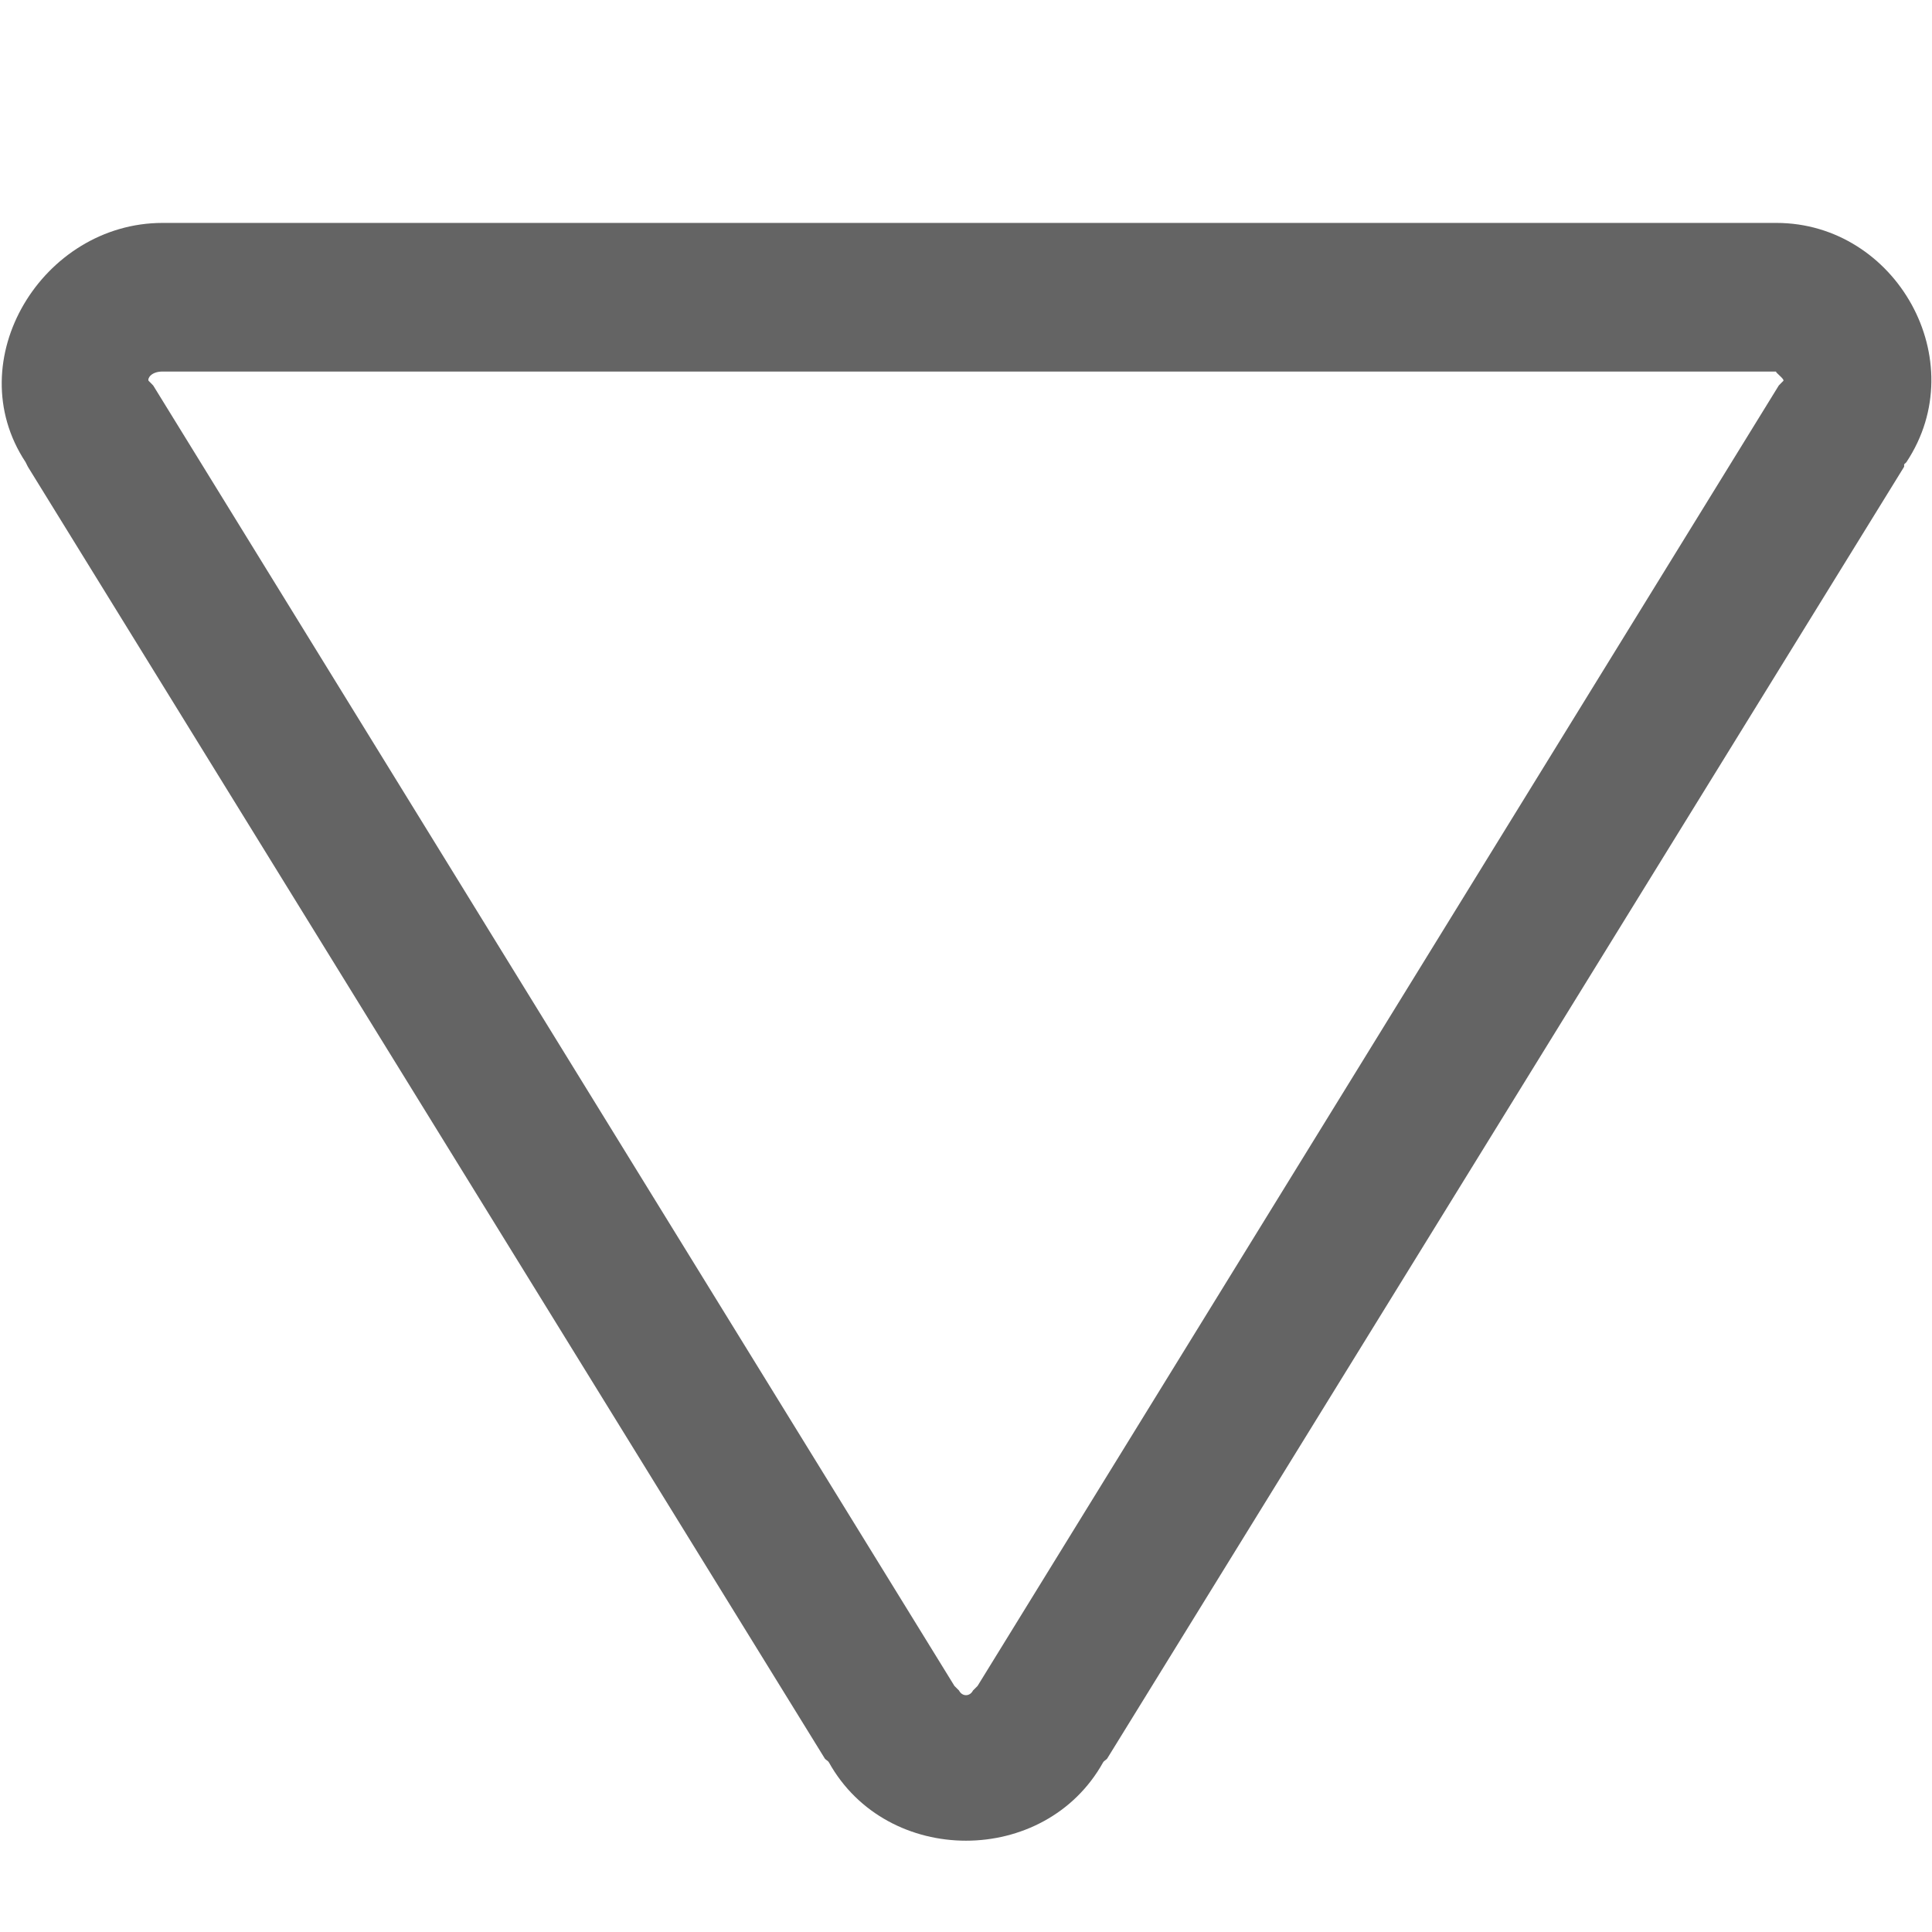
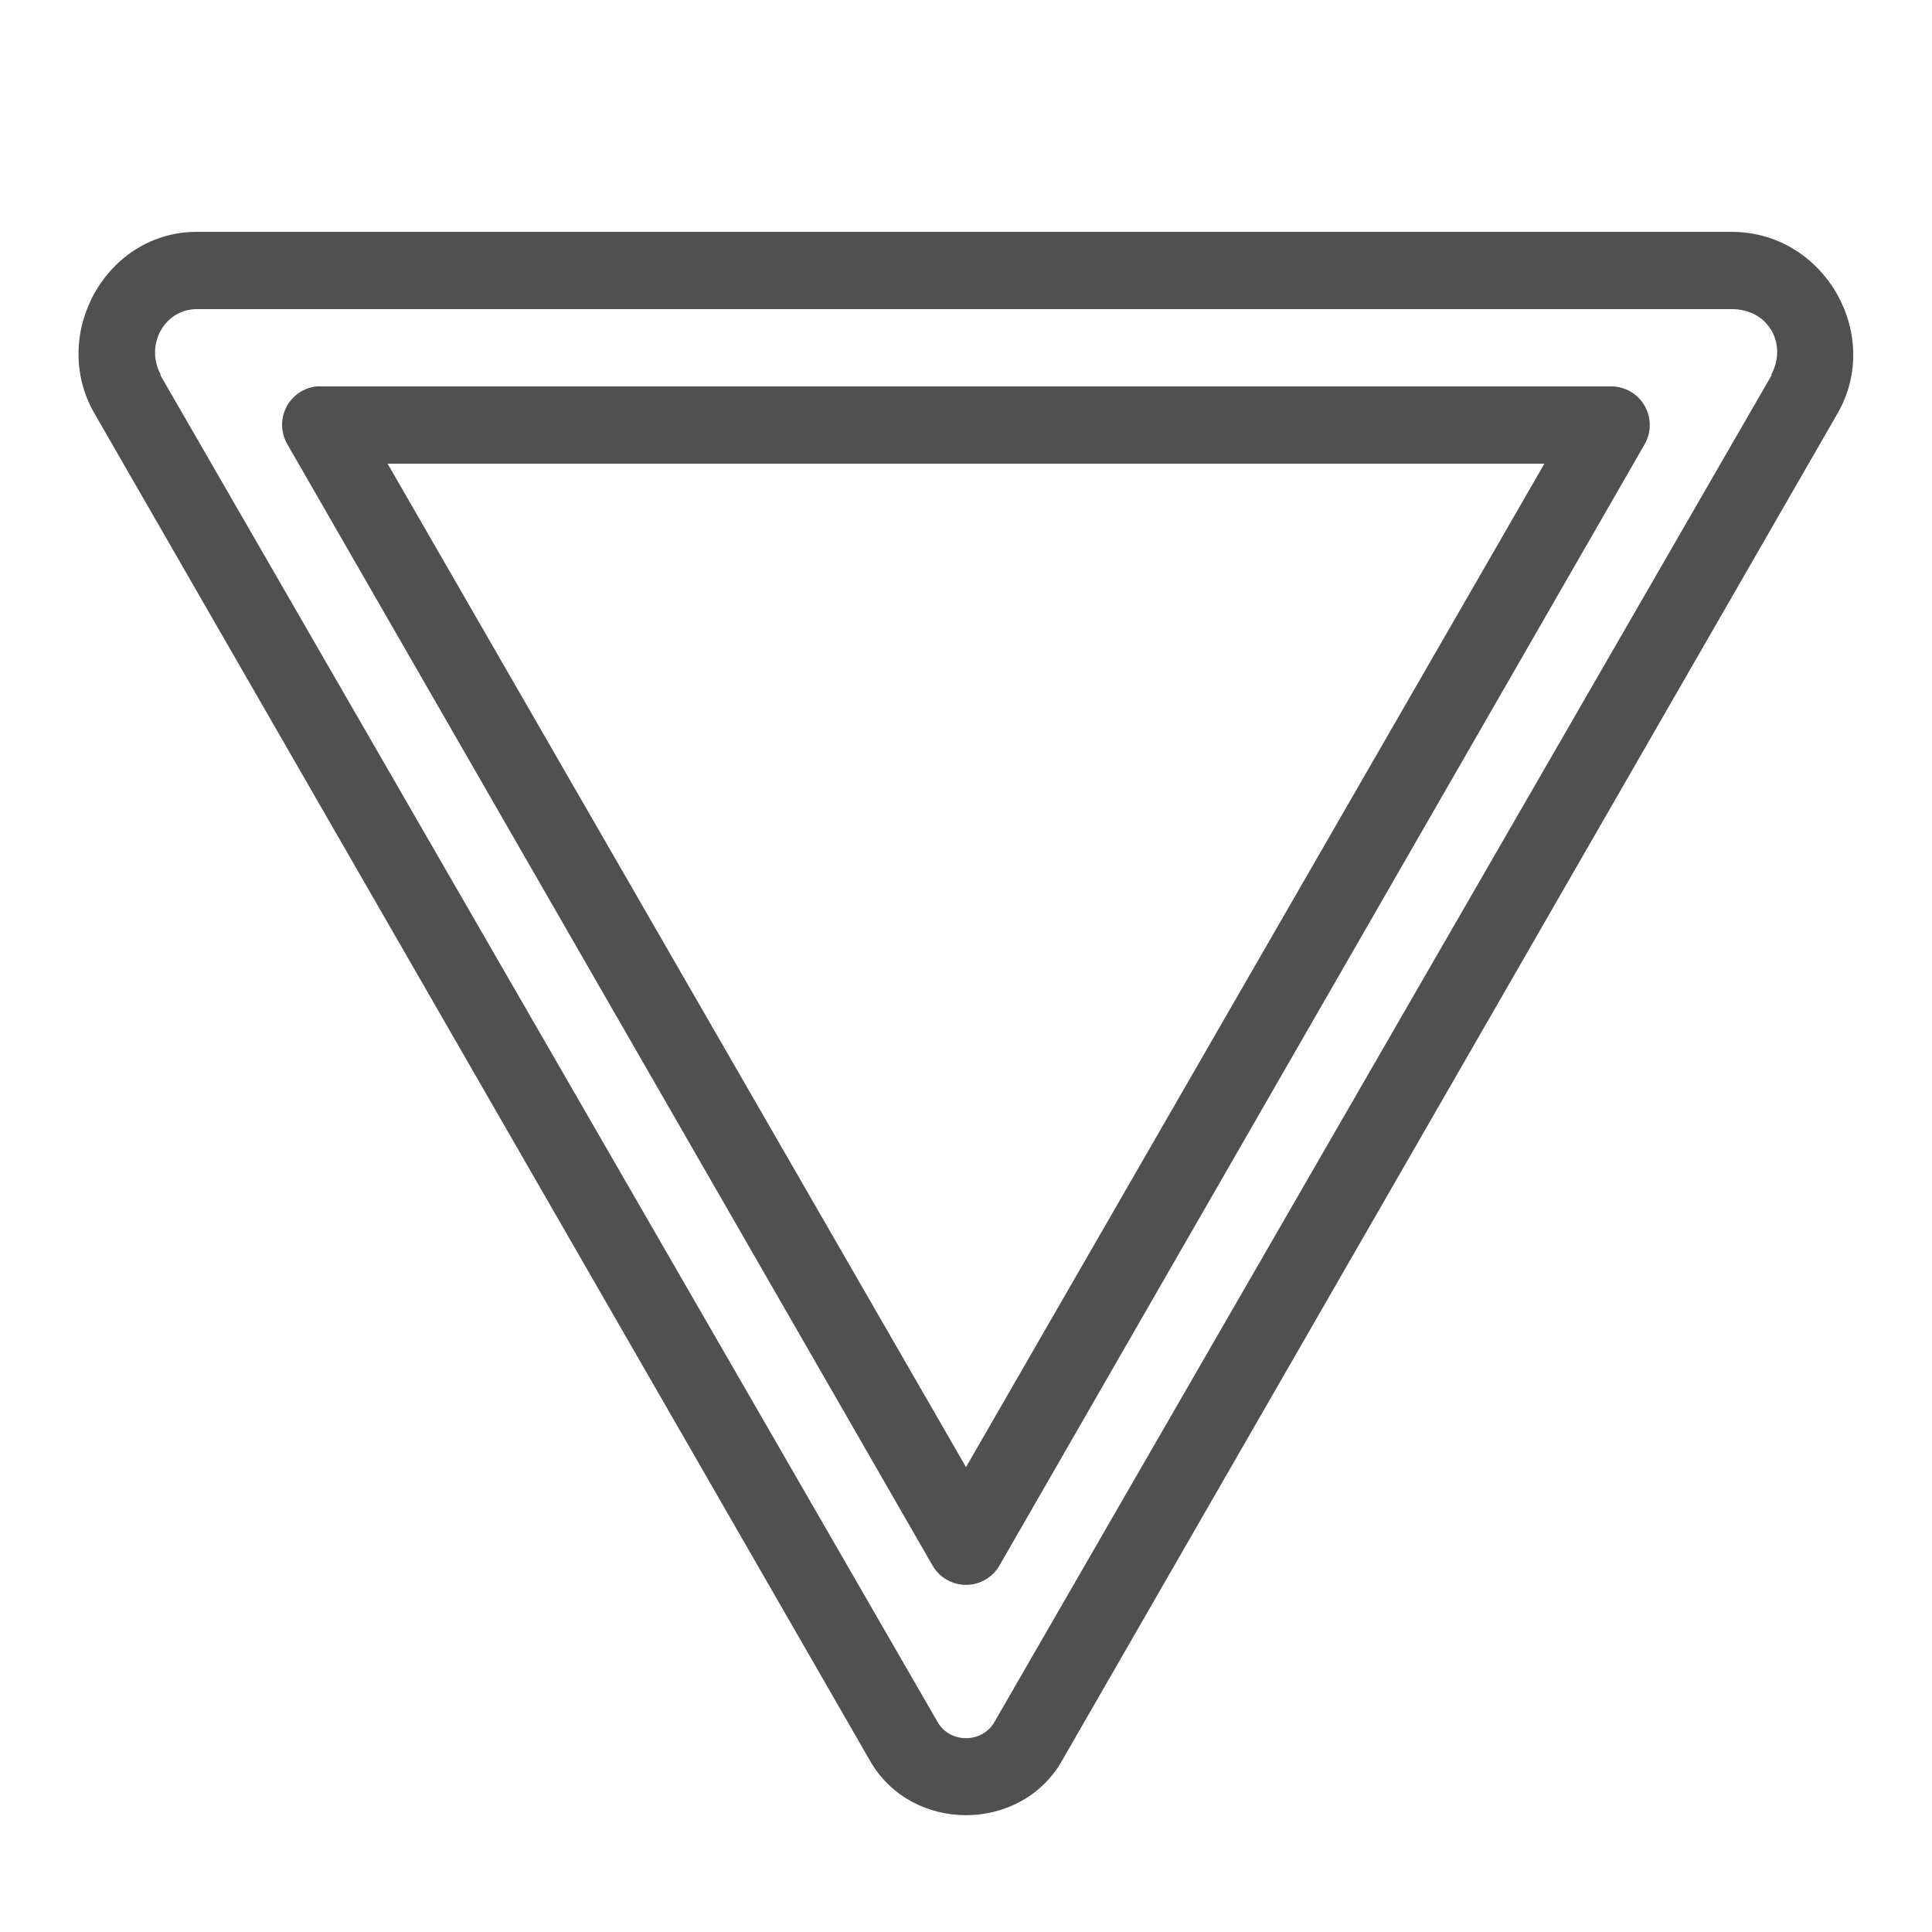
- <svg xmlns="http://www.w3.org/2000/svg" enable-background="new 0 0 26 26" style="fill:#000000;fill-opacity:0.608" viewBox="0 0 26 26">
-   <path color="#000" d="M 2.188 3 C 0.571 3 -0.56 4.85 0.344 6.219 L 0.375 6.281 L 11.094 23.656 C 11.108 23.685 11.141 23.691 11.156 23.719 C 11.939 25.122 14.061 25.122 14.844 23.719 C 14.859 23.691 14.892 23.685 14.906 23.656 L 25.625 6.281 L 25.625 6.25 C 25.633 6.238 25.648 6.231 25.656 6.219 C 26.563 4.85 25.515 3 23.906 3 L 2.188 3 z M 2.188 5 L 23.906 5 C 23.873 5 24.018 5.099 24 5.125 L 23.969 5.156 L 23.938 5.188 L 13.156 22.688 L 13.125 22.719 L 13.094 22.75 C 13.052 22.834 12.948 22.834 12.906 22.75 L 12.875 22.719 L 12.844 22.688 L 2.062 5.188 L 2.031 5.156 L 2 5.125 C 1.982 5.099 2.028 5 2.188 5 z" enable-background="accumulate" font-family="Bitstream Vera Sans" overflow="visible" style="text-indent:0;text-align:start;line-height:normal;text-transform:none;block-progression:tb;-inkscape-font-specification:Bitstream Vera Sans" />
+ <svg xmlns="http://www.w3.org/2000/svg" enable-background="new 0 0 50 50" style="fill:#000000;fill-opacity:0.686" viewBox="0 0 50 50">
+   <path color="#000" d="M 5.094 6 C 2.744 6 1.276 8.655 2.438 10.688 L 22.531 45.594 C 23.607 47.438 26.393 47.438 27.469 45.594 L 47.562 10.688 C 48.724 8.655 47.218 6 44.812 6 L 5.094 6 z M 5.094 8 L 44.812 8 C 45.793 8 46.252 8.926 45.844 9.688 L 45.844 9.719 L 25.719 44.594 C 25.39 45.114 24.61 45.114 24.281 44.594 L 4.156 9.719 C 4.15 9.708 4.162 9.698 4.156 9.688 C 3.749 8.926 4.255 8 5.094 8 z M 8.188 10 A 1 1 0 0 0 7.438 11.5 L 24.125 40.5 A 1 1 0 0 0 25.875 40.5 L 42.562 11.5 A 1 1 0 0 0 41.688 10 L 8.312 10 A 1 1 0 0 0 8.188 10 z M 10.031 12 L 39.969 12 L 25 37.969 L 10.031 12 z" enable-background="accumulate" font-family="Bitstream Vera Sans" overflow="visible" style="text-indent:0;text-align:start;line-height:normal;text-transform:none;block-progression:tb;-inkscape-font-specification:Bitstream Vera Sans" />
</svg>
